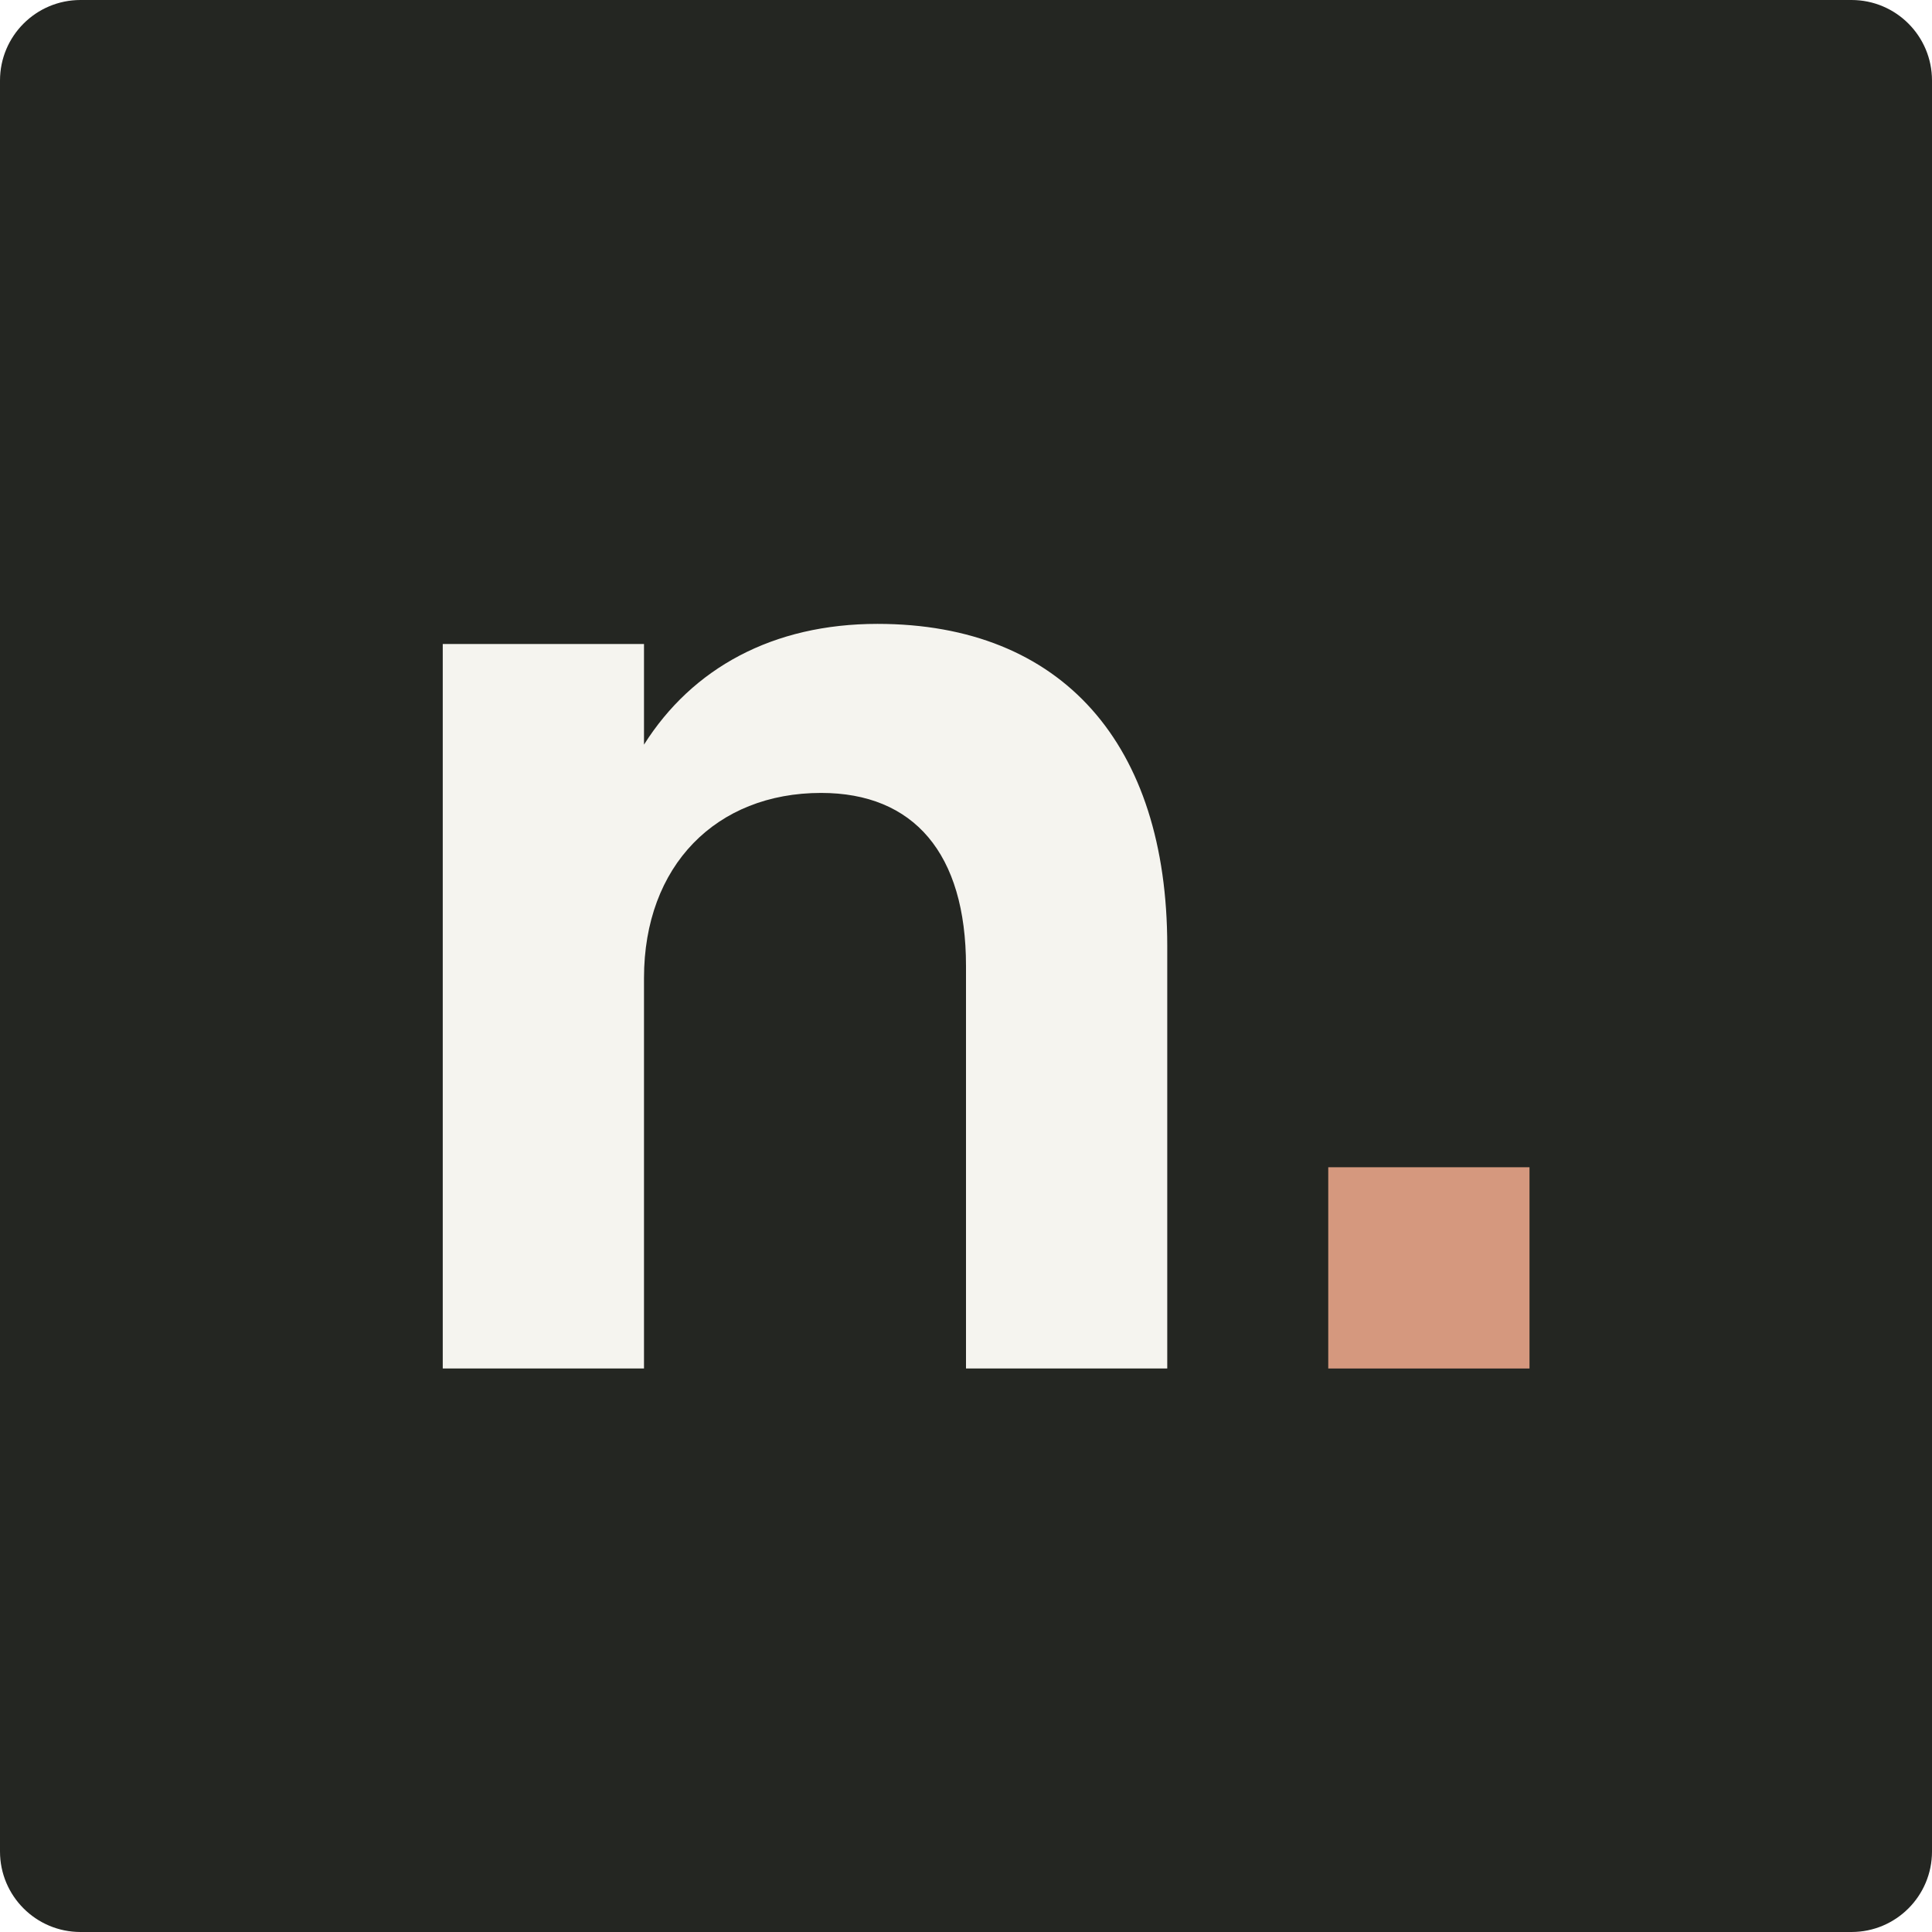
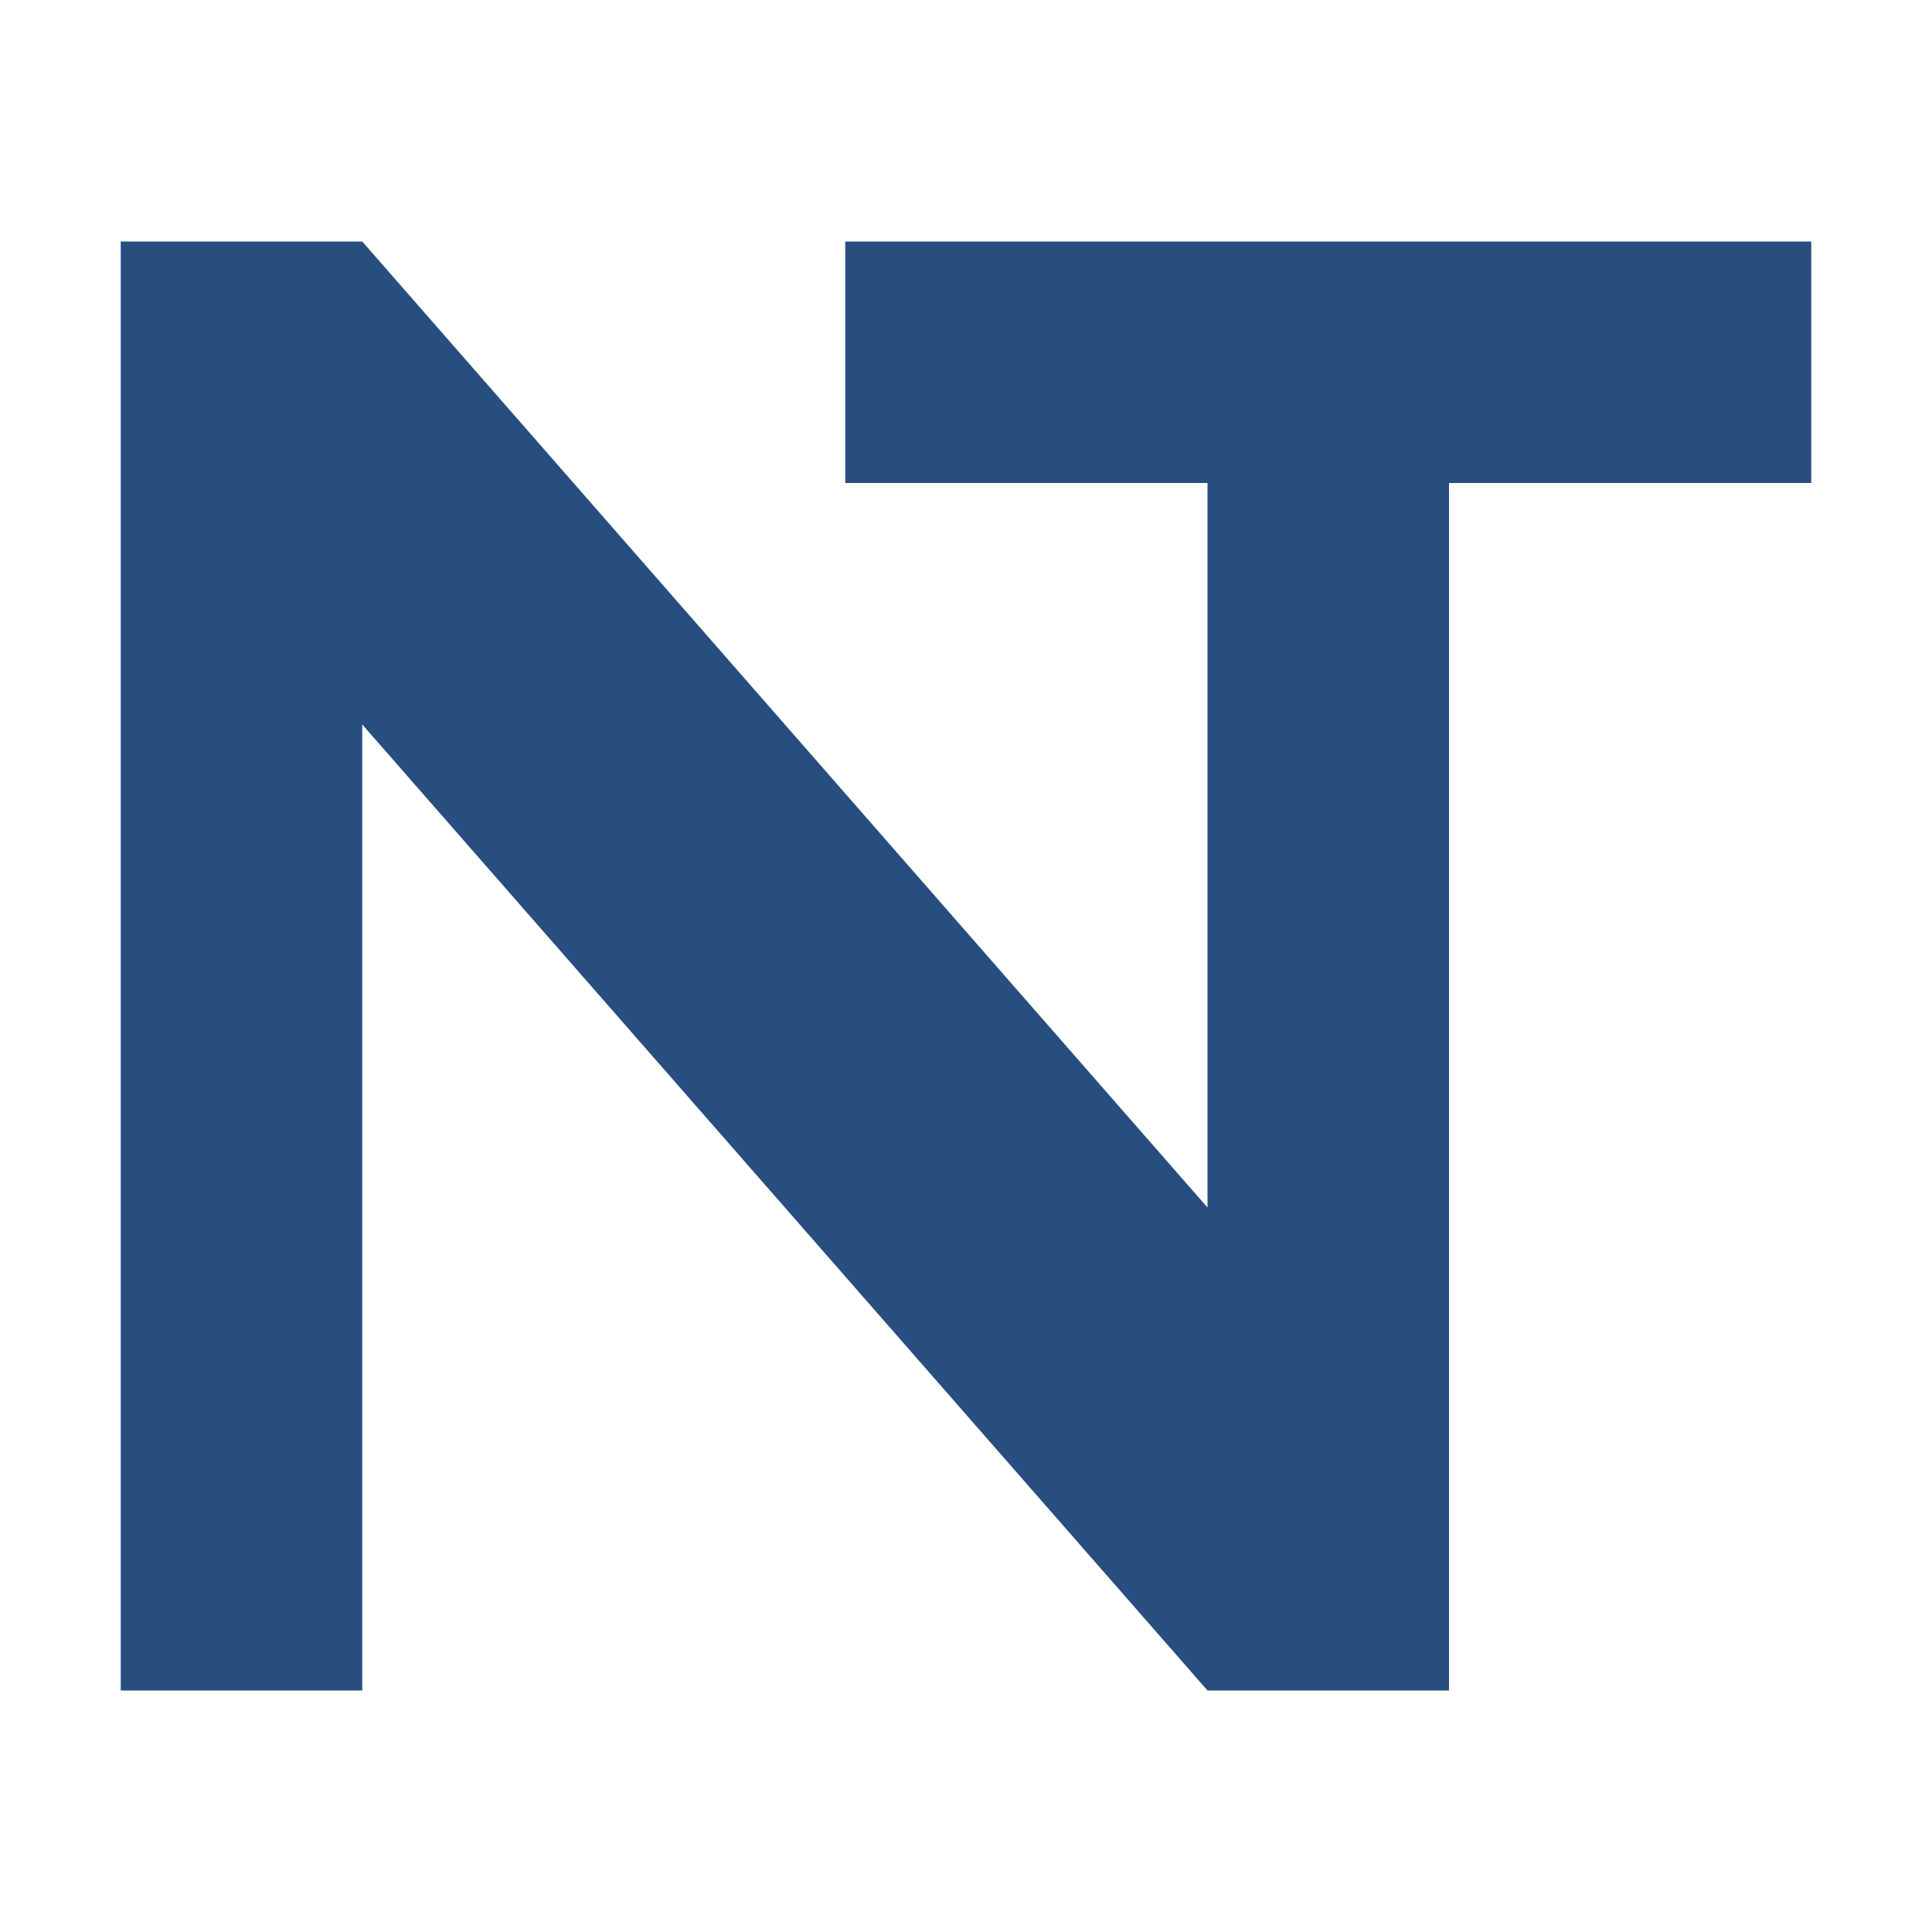
- <svg xmlns="http://www.w3.org/2000/svg" viewBox="0 0 48 48">
-   <rect width="48" height="48" rx="2" fill="#242622" />
-   <path d="M11 34V16h5v2.5c1.2-1.9 3.2-3 5.8-3 4.6 0 7.2 3 7.2 8V34h-5V24c0-2.8-1.3-4.3-3.6-4.3-2.6 0-4.4 1.8-4.4 4.6V34Z" fill="#f5f4ef" />
-   <path d="M33 29h5v5h-5z" fill="#d5987e" />
+ <svg xmlns="http://www.w3.org/2000/svg" viewBox="0 0 32 32">
+   <style>svg{color:#284e80}@media(prefers-color-scheme:dark){svg{color:#f5f4ef}}</style>
+   <path fill="currentColor" d="M2 28V4H6L20 20V8H14V4H30V8H24V28H20L6 12V28Z" />
</svg>
